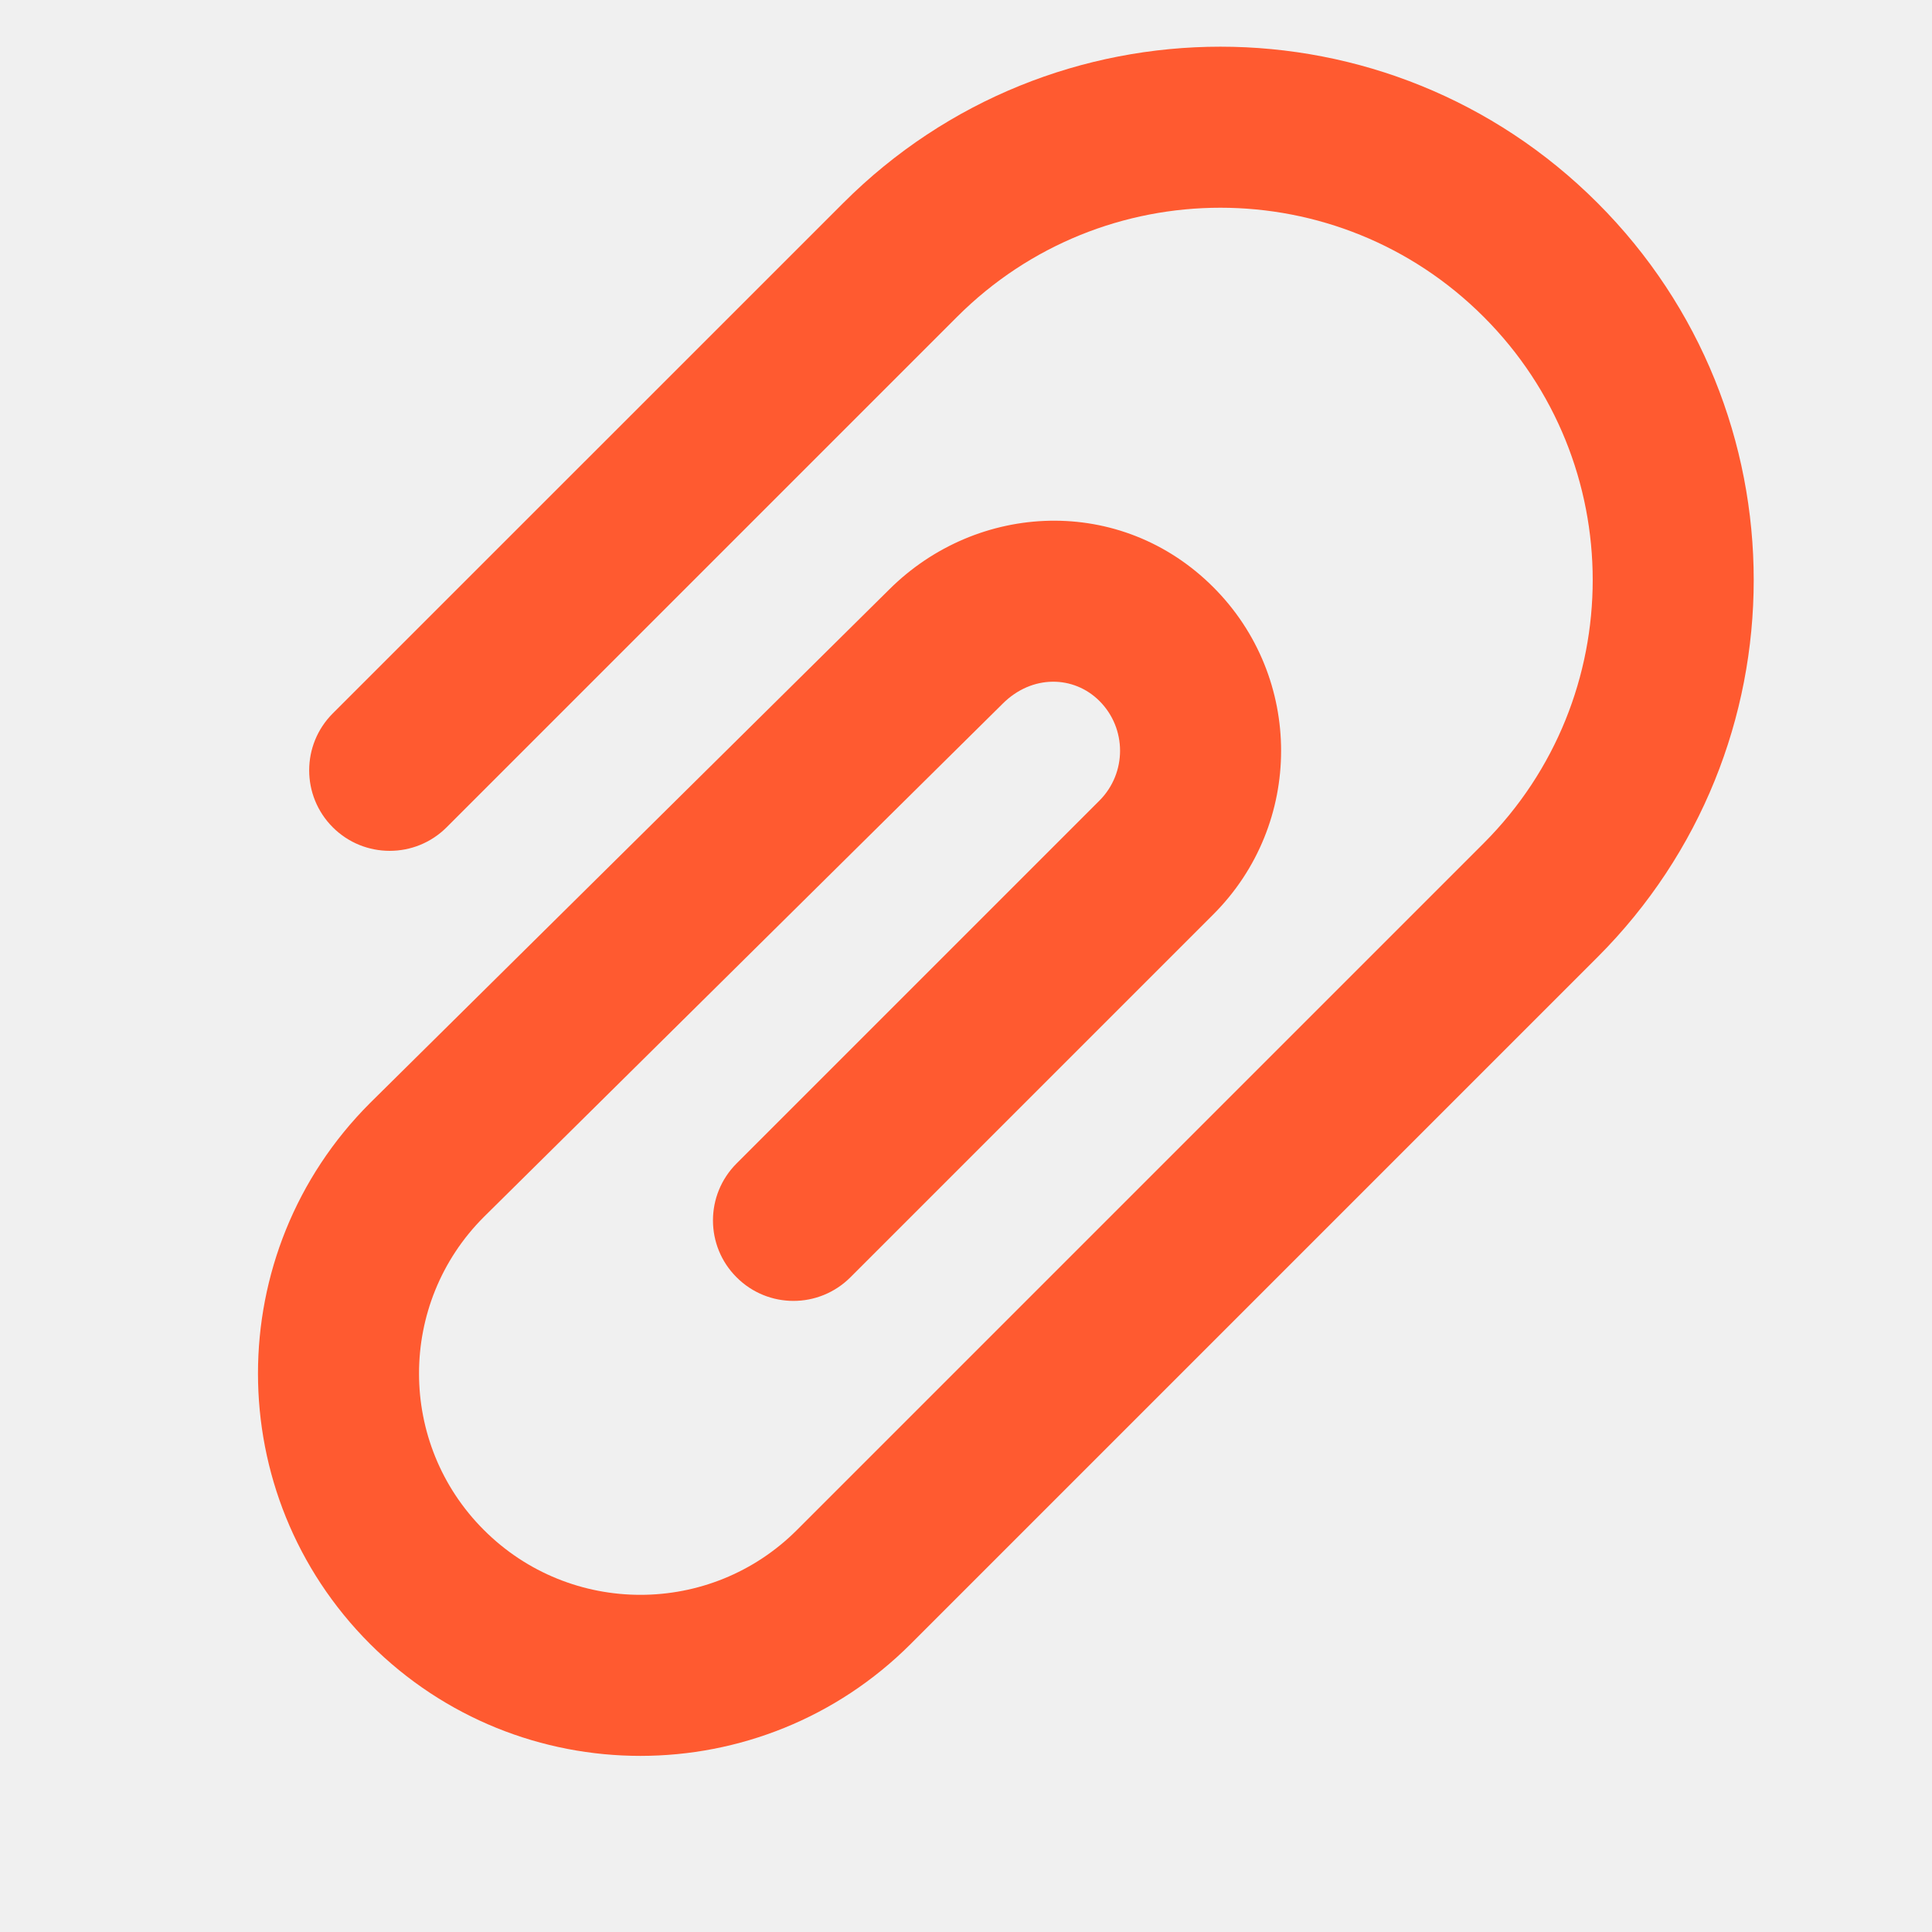
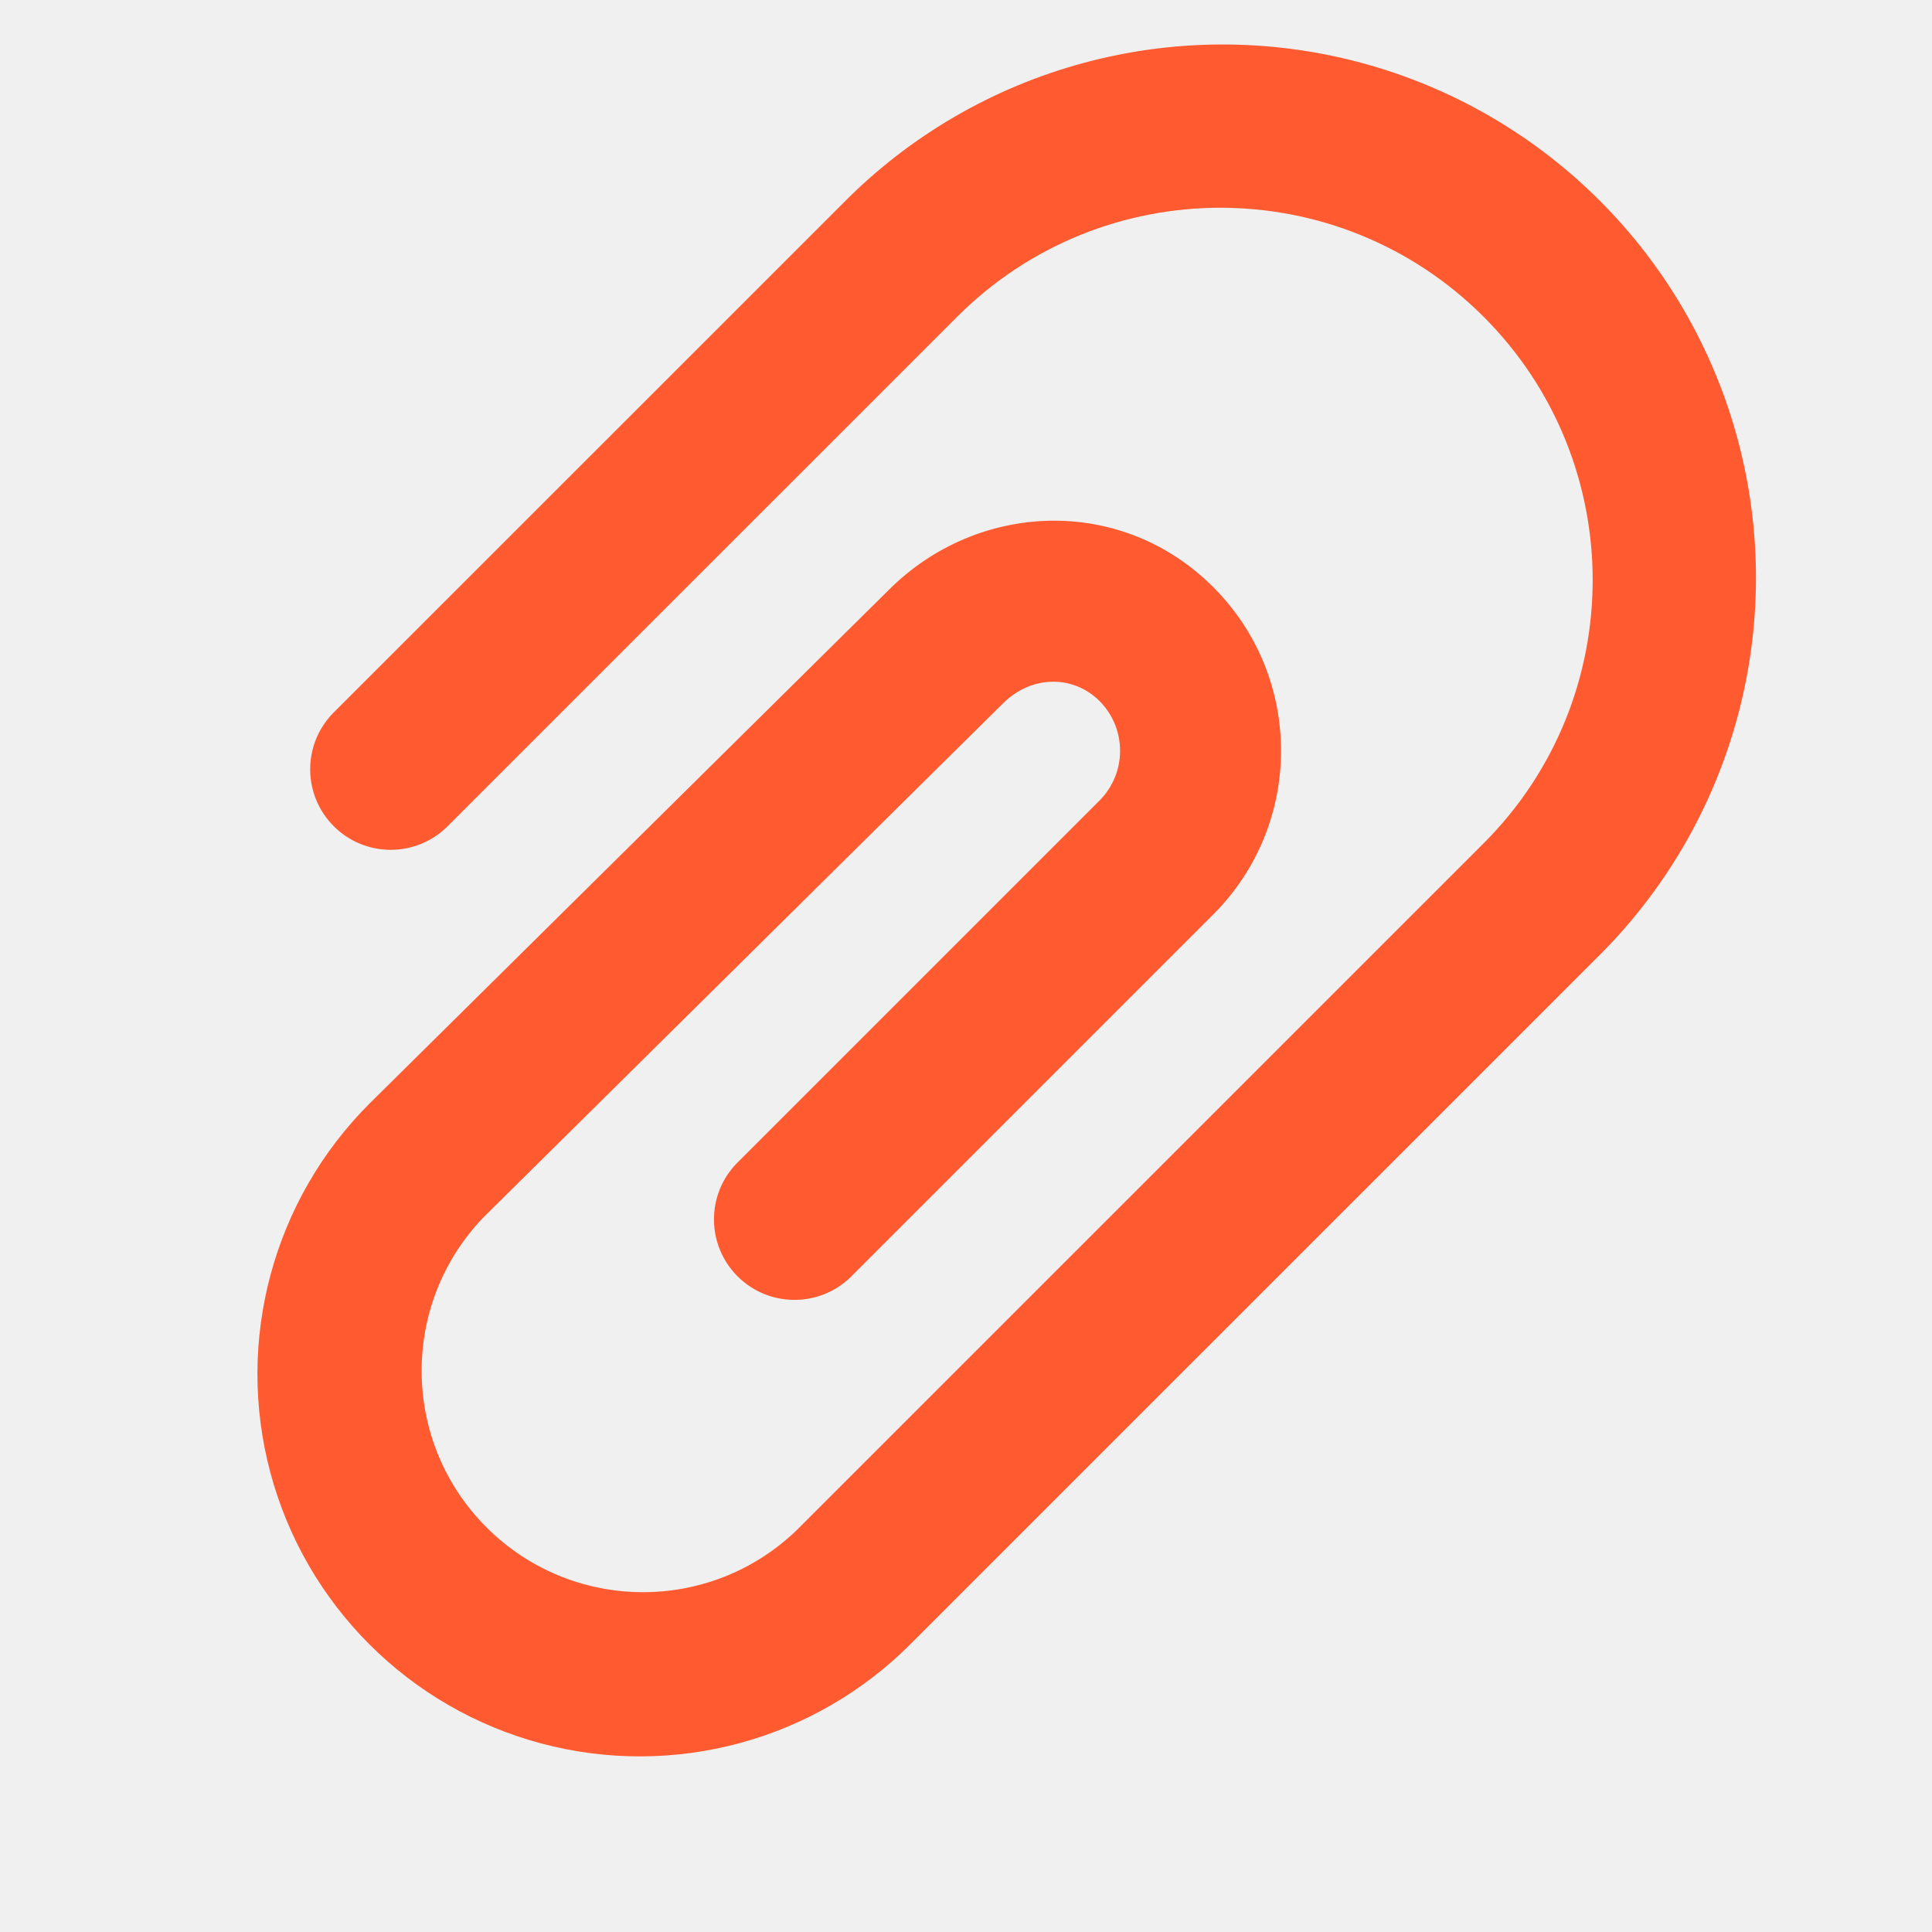
- <svg xmlns="http://www.w3.org/2000/svg" width="24" height="24" viewBox="0 0 24 24" fill="none">
+ <svg xmlns="http://www.w3.org/2000/svg" width="24" height="24" fill="none">
  <g clip-path="url(#clip0_1522:492)">
-     <path fill-rule="evenodd" clip-rule="evenodd" d="M18.43 3.935C16.624 2.129 13.696 2.129 11.89 3.935L5.548 10.277C5.158 10.667 4.524 10.667 4.134 10.277C3.743 9.886 3.743 9.253 4.134 8.862L10.476 2.521C13.063 -0.067 17.258 -0.067 19.845 2.521C22.432 5.108 22.432 9.302 19.845 11.89L11.314 20.421C9.459 22.276 6.451 22.276 4.596 20.421C2.741 18.566 2.741 15.558 4.596 13.703L4.6 13.699L4.6 13.699L11.041 7.328C11.041 7.327 11.042 7.327 11.043 7.326C12.141 6.23 13.925 6.147 15.072 7.294C16.195 8.416 16.195 10.237 15.072 11.359L10.564 15.867C10.173 16.258 9.54 16.258 9.15 15.867C8.759 15.477 8.759 14.844 9.15 14.453L13.658 9.945C13.999 9.603 13.999 9.049 13.658 8.708C13.34 8.39 12.821 8.376 12.455 8.742L12.451 8.746L12.451 8.746L6.011 15.117C6.01 15.118 6.009 15.118 6.009 15.119C4.937 16.193 4.937 17.933 6.011 19.006C7.085 20.08 8.826 20.08 9.9 19.006L18.43 10.476C20.237 8.669 20.237 5.741 18.43 3.935Z" fill="#FF5A30" />
+     <path fill-rule="evenodd" clip-rule="evenodd" d="M18.43 3.935a4.625 4.625 0 00-6.54 0l-6.342 6.341a1 1 0 01-1.414-1.414l6.342-6.341a6.625 6.625 0 119.369 9.369l-8.531 8.53a4.75 4.75 0 11-6.718-6.717l.004-.004 6.44-6.37.003-.003c1.098-1.096 2.882-1.179 4.029-.032a2.875 2.875 0 010 4.065l-4.508 4.508a1 1 0 01-1.414-1.414l4.508-4.508a.875.875 0 000-1.237c-.318-.318-.837-.332-1.203.034l-.004.004-6.44 6.371-.002.002a2.75 2.75 0 003.89 3.887l8.531-8.53a4.625 4.625 0 000-6.541z" fill="#FF5A30" />
  </g>
  <defs>
    <clipPath id="clip0_1522:492">
-       <rect width="24" height="24" fill="white" />
+       <path fill="#fff" d="M0 0h24v24H0z" />
    </clipPath>
  </defs>
</svg>
